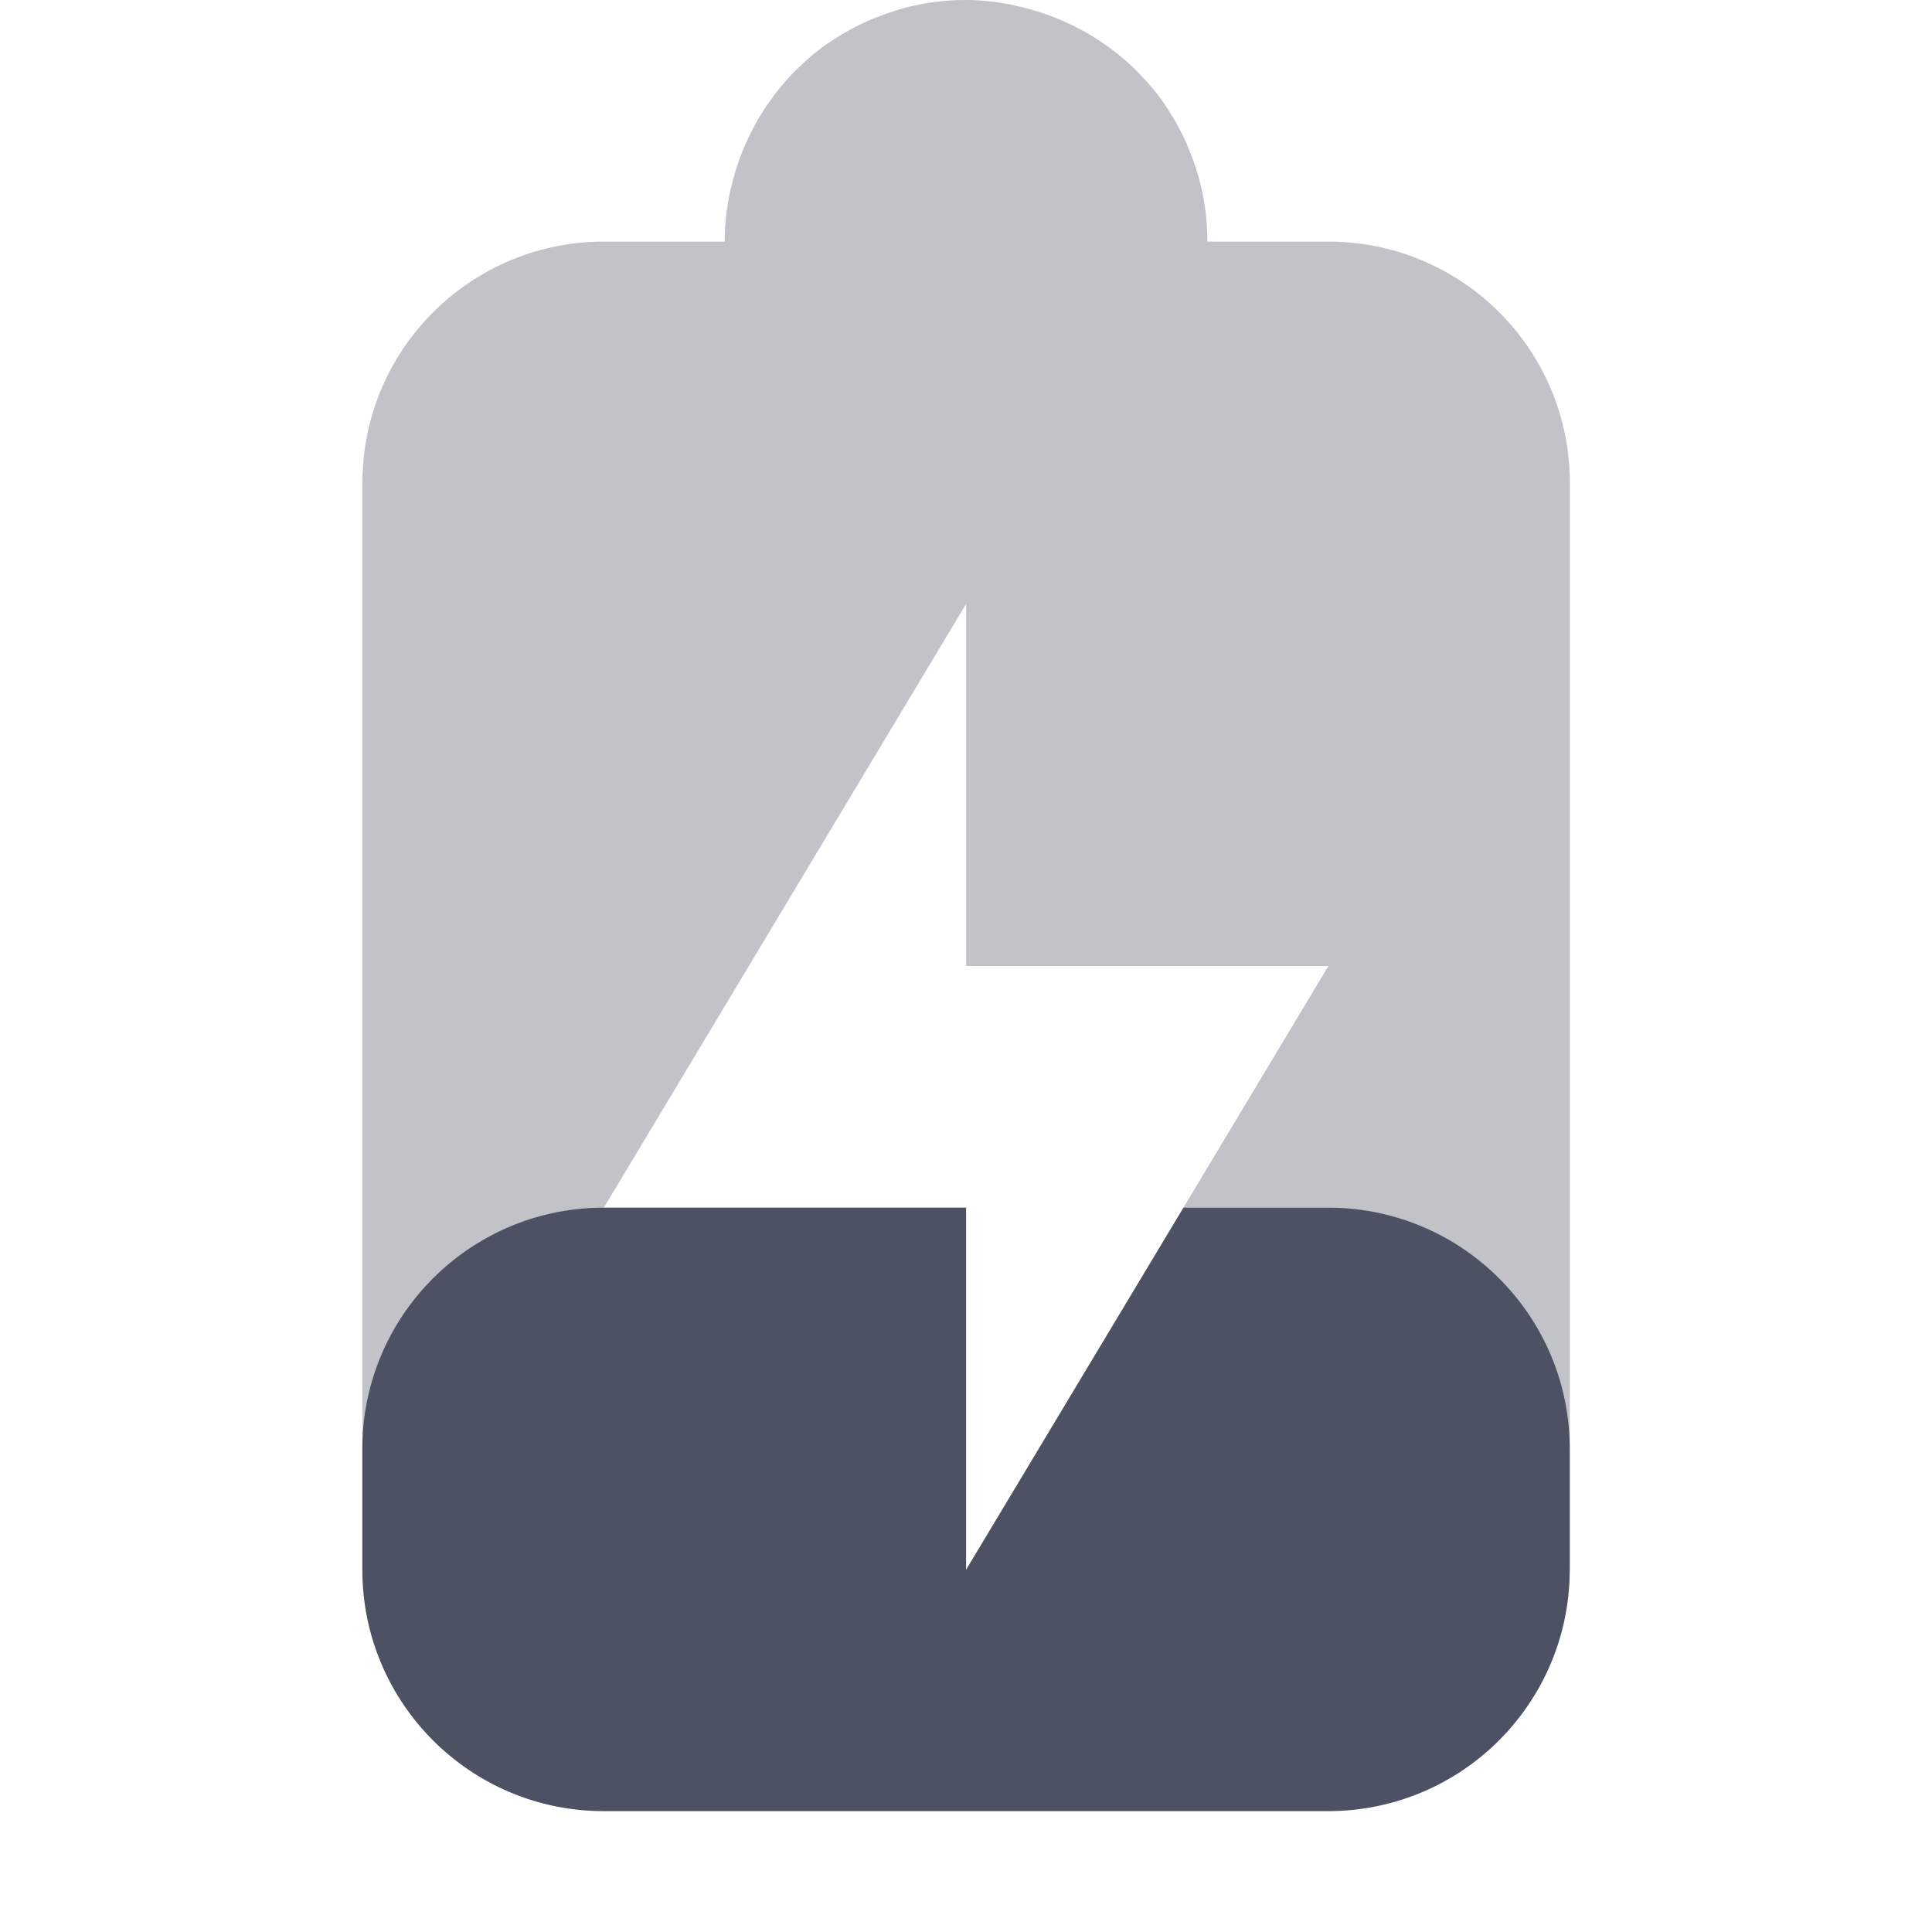
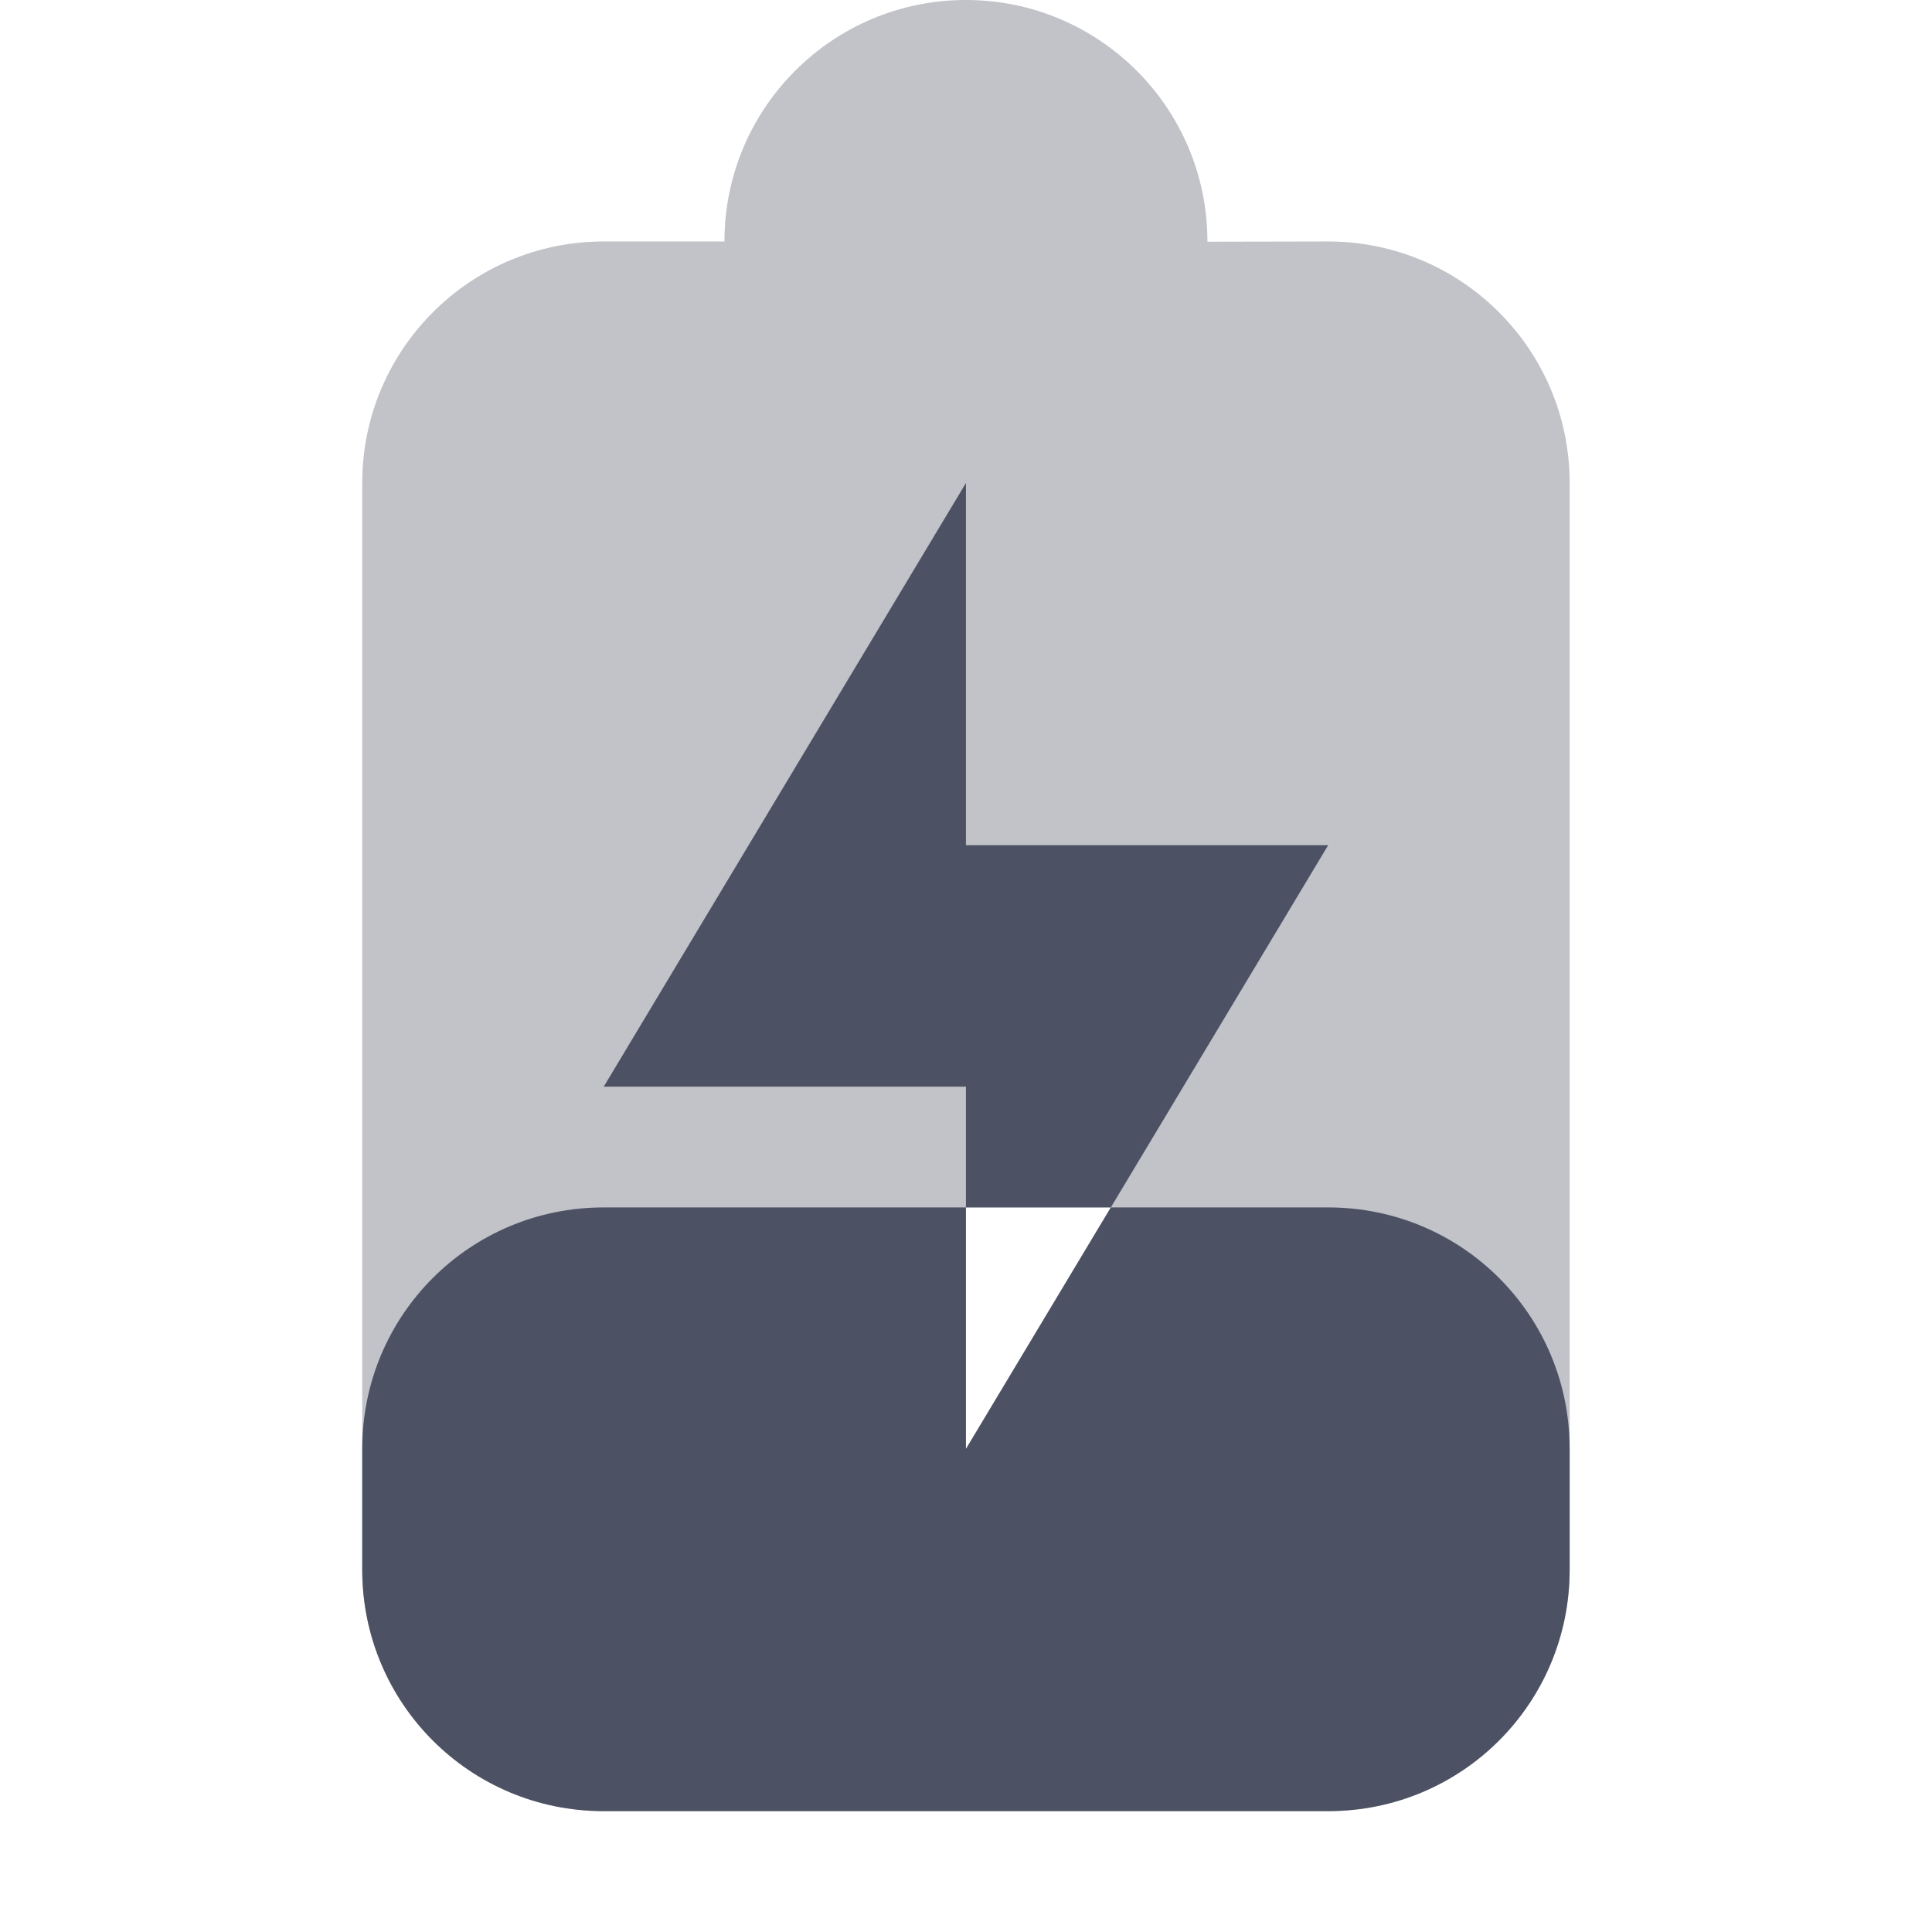
- <svg xmlns="http://www.w3.org/2000/svg" xmlns:ns1="http://www.openswatchbook.org/uri/2009/osb" height="16.001" id="svg7384" style="enable-background:new" version="1.1" width="16">
-   <defs id="defs7386">
-     <linearGradient id="linearGradient6882" ns1:paint="solid">
-       <stop id="stop6884" offset="0" style="stop-color:#555555;stop-opacity:1;" />
-     </linearGradient>
-     <linearGradient id="linearGradient5606" ns1:paint="solid">
-       <stop id="stop5608" offset="0" style="stop-color:#000000;stop-opacity:1;" />
-     </linearGradient>
-     <filter id="filter7554" style="color-interpolation-filters:sRGB">
-       <feBlend id="feBlend7556" in2="BackgroundImage" mode="darken" />
+ <svg xmlns="http://www.w3.org/2000/svg" height="16.001" style="enable-background:new" width="16">
+   <defs>
+     <filter height="1" id="a" style="color-interpolation-filters:sRGB" width="1" x="0" y="0">
+       <feBlend in2="BackgroundImage" mode="darken" />
    </filter>
  </defs>
-   <g id="layer9" style="display:inline" transform="translate(-405.0002,555)">
-     <path d="m 413,-555 c -0.138,0 -0.272,0.014 -0.402,0.041 -0.119,0.024 -0.234,0.061 -0.344,0.105 a 2,2 0 0 0 -0.062,0.025 c -0.1,0.044 -0.196,0.097 -0.287,0.156 a 2,2 0 0 0 -0.031,0.021 c -4.2e-4,2.8e-4 -0.002,-2.9e-4 -0.002,0 -0.098,0.067 -0.187,0.142 -0.271,0.225 -0.006,0.006 -0.013,0.011 -0.019,0.018 -0.082,0.082 -0.154,0.172 -0.221,0.268 a 2,2 0 0 0 -0.025,0.037 c -0.059,0.089 -0.11,0.183 -0.154,0.281 a 2,2 0 0 0 -0.033,0.076 c -0.041,0.103 -0.074,0.21 -0.098,0.32 a 2,2 0 0 0 -0.01,0.041 c -0.024,0.125 -0.039,0.253 -0.039,0.385 a 2,2 0 0 0 0,0.002 h -1.02 c -1.095,0.011 -1.98,0.9 -1.98,1.998 v 9 0.002 h 5 v -3 h -3 l 3,-5 v 3 h 3 l -3,5 h 5 a 2,2 0 0 0 0,-0.002 v -9 c 0,-1.098 -0.885,-1.987 -1.98,-1.998 H 415 V -553 c 0,-0.138 -0.014,-0.272 -0.041,-0.402 -0.024,-0.119 -0.061,-0.234 -0.105,-0.344 a 2,2 0 0 0 -0.025,-0.062 c -0.044,-0.1 -0.097,-0.196 -0.156,-0.287 a 2,2 0 0 0 -0.021,-0.031 c -2.8e-4,-4.2e-4 2.9e-4,-0.002 0,-0.002 -0.067,-0.098 -0.142,-0.187 -0.225,-0.271 a 2,2 0 0 0 -0.018,-0.019 c -0.082,-0.082 -0.172,-0.154 -0.268,-0.221 a 2,2 0 0 0 -0.037,-0.025 c -0.089,-0.059 -0.183,-0.11 -0.281,-0.154 a 2,2 0 0 0 -0.076,-0.033 c -0.103,-0.041 -0.21,-0.074 -0.32,-0.098 a 2,2 0 0 0 -0.041,-0.01 C 413.26,-554.985 413.132,-555 413,-555 Z" id="path6801-6" style="display:inline;opacity:0.35;fill:#4c5263;fill-opacity:1;stroke:none;enable-background:new" />
-     <path d="m 409.981,-544.998 c -1.095,0.011 -1.98,0.9 -1.98,1.998 v 1 c 0,1.105 0.895,2 2,2 h 6 a 2,2 0 0 0 0.199,-0.01 2,2 0 0 0 1.801,-1.99 v -1 c 0,-1.098 -0.885,-1.987 -1.98,-1.998 h -1.02 -0.199 l -1.801,3 v -3 h -3 z" id="path6776" style="fill:#4c5263;fill-opacity:1;stroke:none" />
+   <g style="display:inline">
+     <g style="display:inline;fill:#4c5263;fill-opacity:1;enable-background:new">
+       <path d="M-391-281h16v16h-16z" style="color:#ddd;display:inline;overflow:visible;visibility:visible;opacity:.001;fill:#4c5263;fill-opacity:1;stroke:none;stroke-width:1;marker:none" transform="rotate(90 -328 63)" />
+       <path d="M192 172a2 2 0 0 0-2 2h-1a2 2 0 0 0-2 2v9a2 2 0 0 0 2 2h6a2 2 0 0 0 2-2v-9a2 2 0 0 0-2-2l-1 .002V174a2 2 0 0 0-2-2zm0 10h1.2l-1.2 2Z" style="opacity:.35;fill:#4c5263;fill-opacity:1;stroke:none" transform="translate(-184 -172)" />
+       <path d="m192 176-3 5h3v1h1.2l1.8-3h-3zm1.2 6-1.2 2v-2h-3c-1.108 0-2 .892-2 2v1c0 1.108.892 2 2 2h6c1.108 0 2-.892 2-2v-1c0-1.108-.892-2-2-2z" style="display:inline;fill:#4c5263;fill-opacity:1;enable-background:new" transform="translate(-184 -172)" />
+     </g>
  </g>
-   <g id="layer10" style="display:inline;filter:url(#filter7554)" transform="translate(-405.0002,555)" />
-   <g id="layer1" style="display:inline" transform="translate(-164,-62)" />
-   <g id="layer14" style="display:inline" transform="translate(-405.0002,555)" />
-   <g id="layer15" style="display:inline" transform="translate(-405.0002,555)" />
-   <g id="g71291" style="display:inline" transform="translate(-405.0002,555)" />
-   <g id="layer2" style="display:inline" transform="translate(-164,88)" />
-   <g id="layer3" transform="translate(-164,-172)" />
-   <g id="layer12" style="display:inline" transform="translate(-405.0002,555)" />
</svg>
